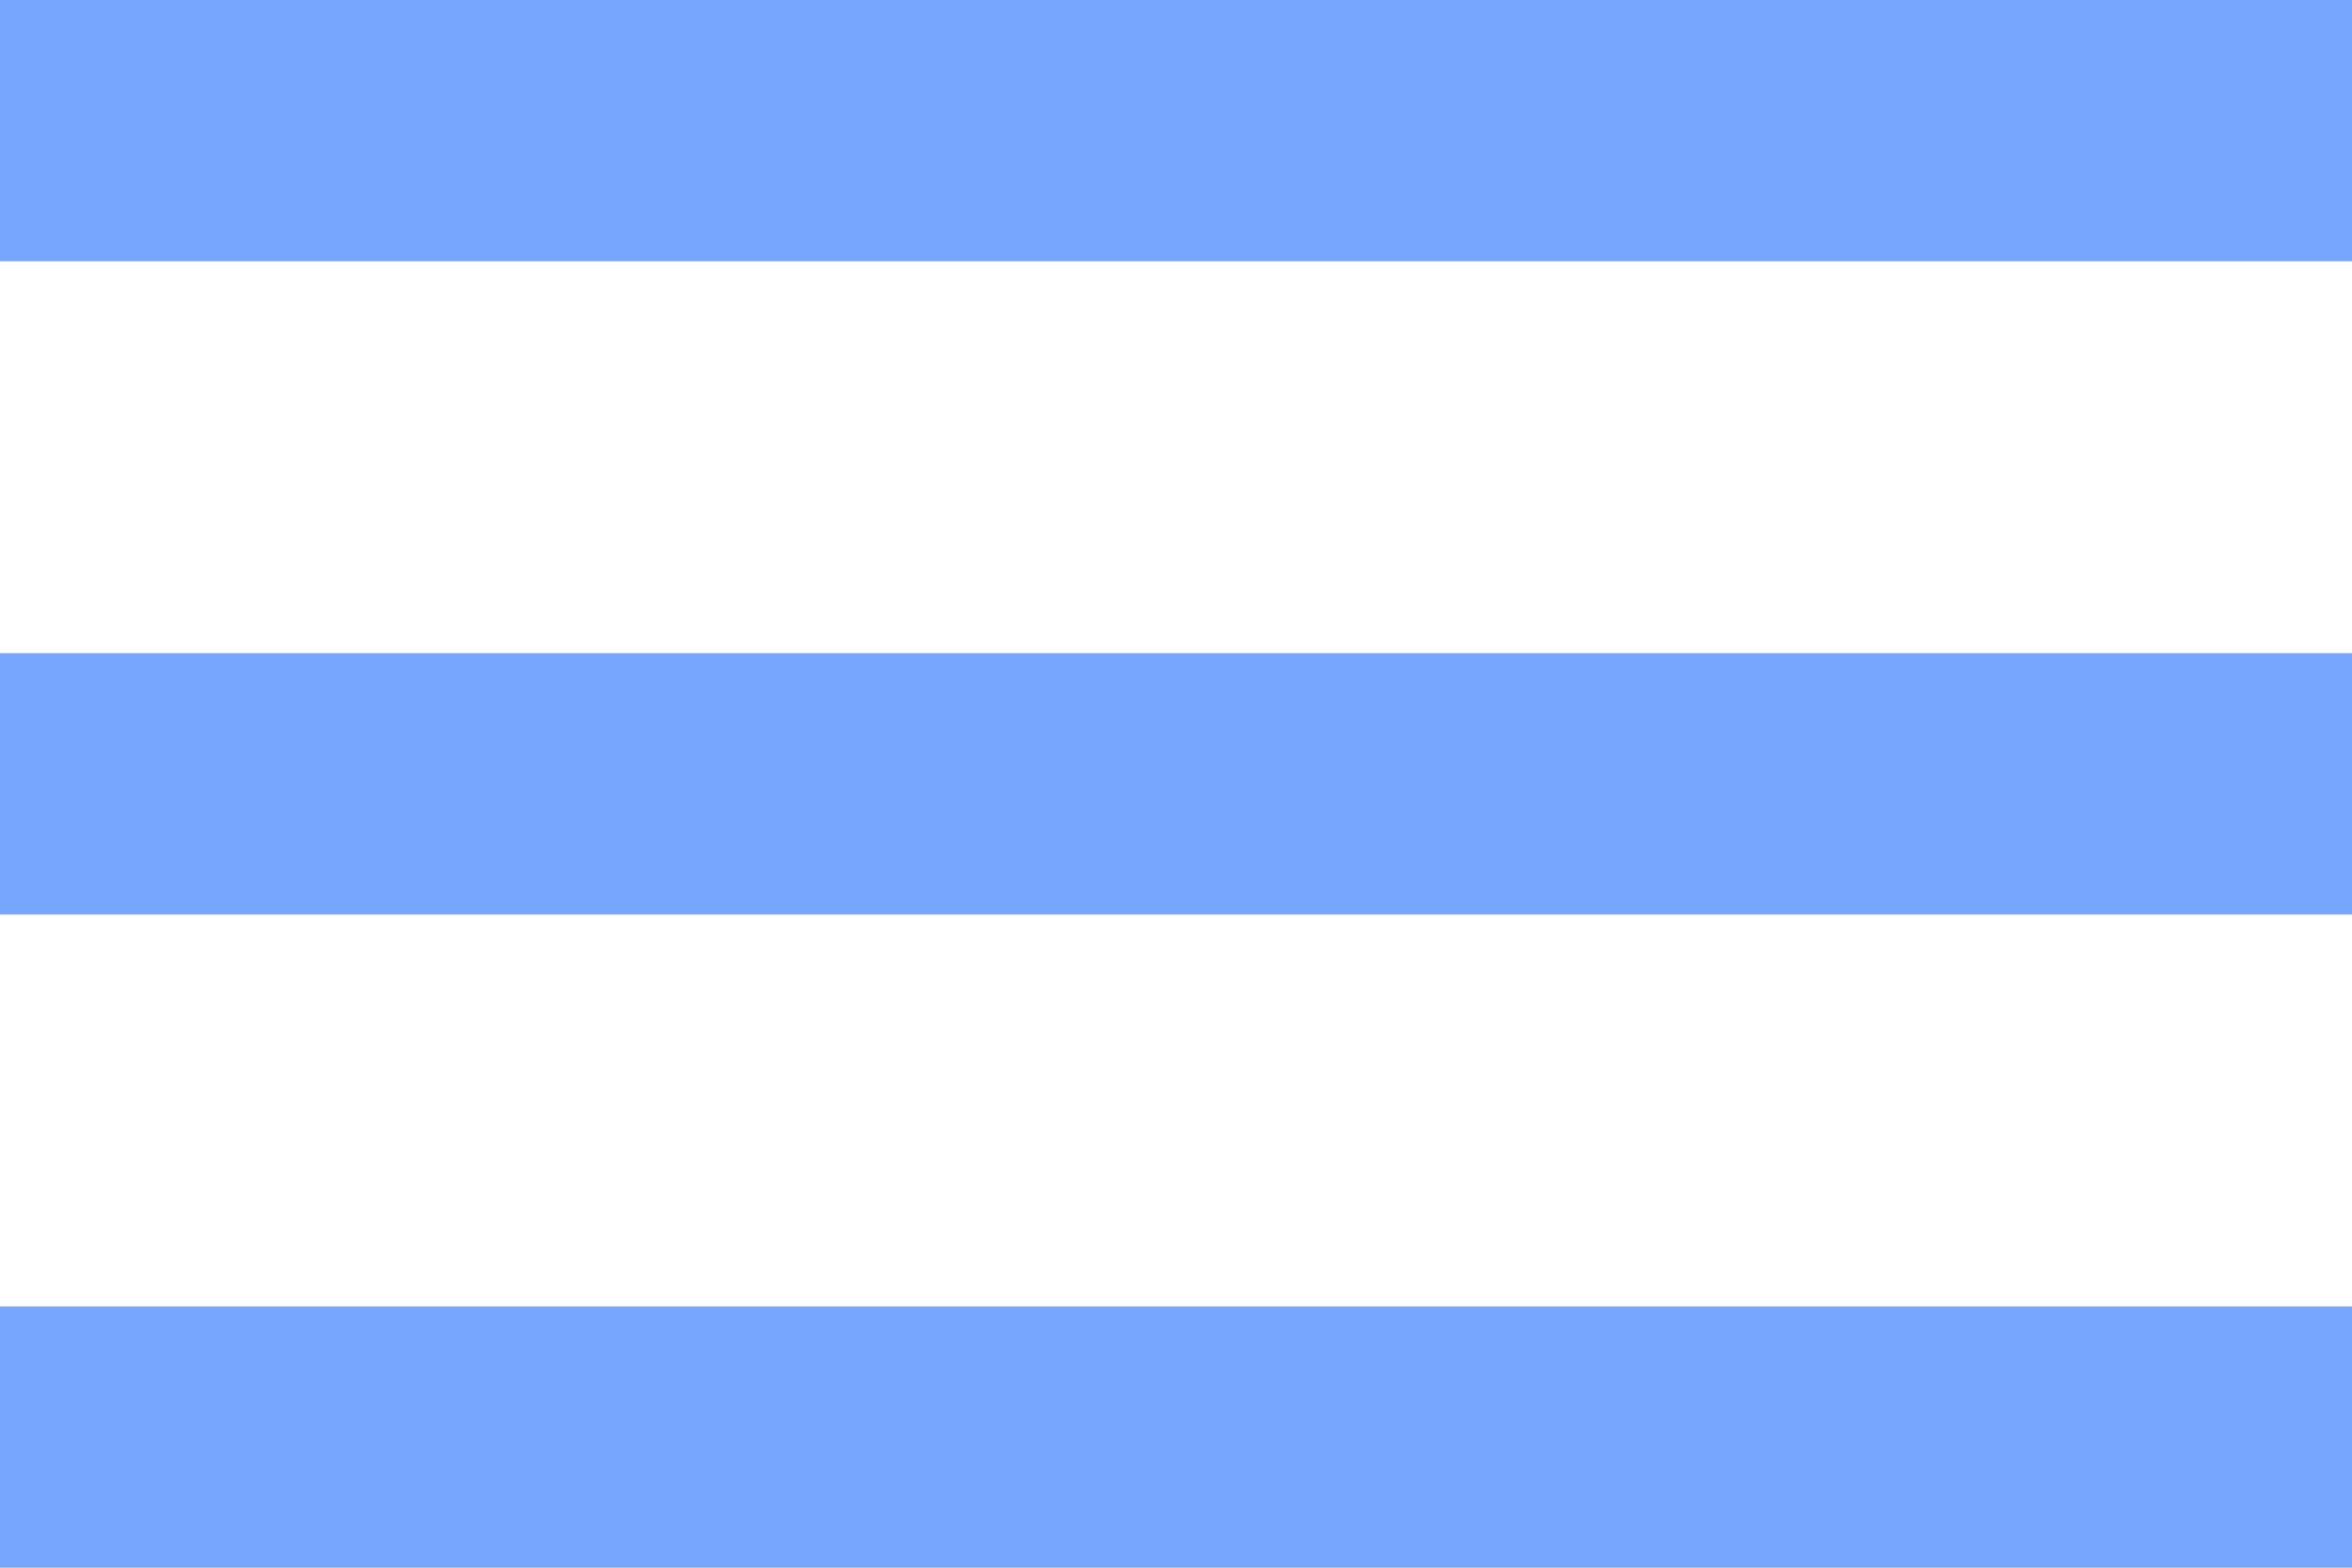
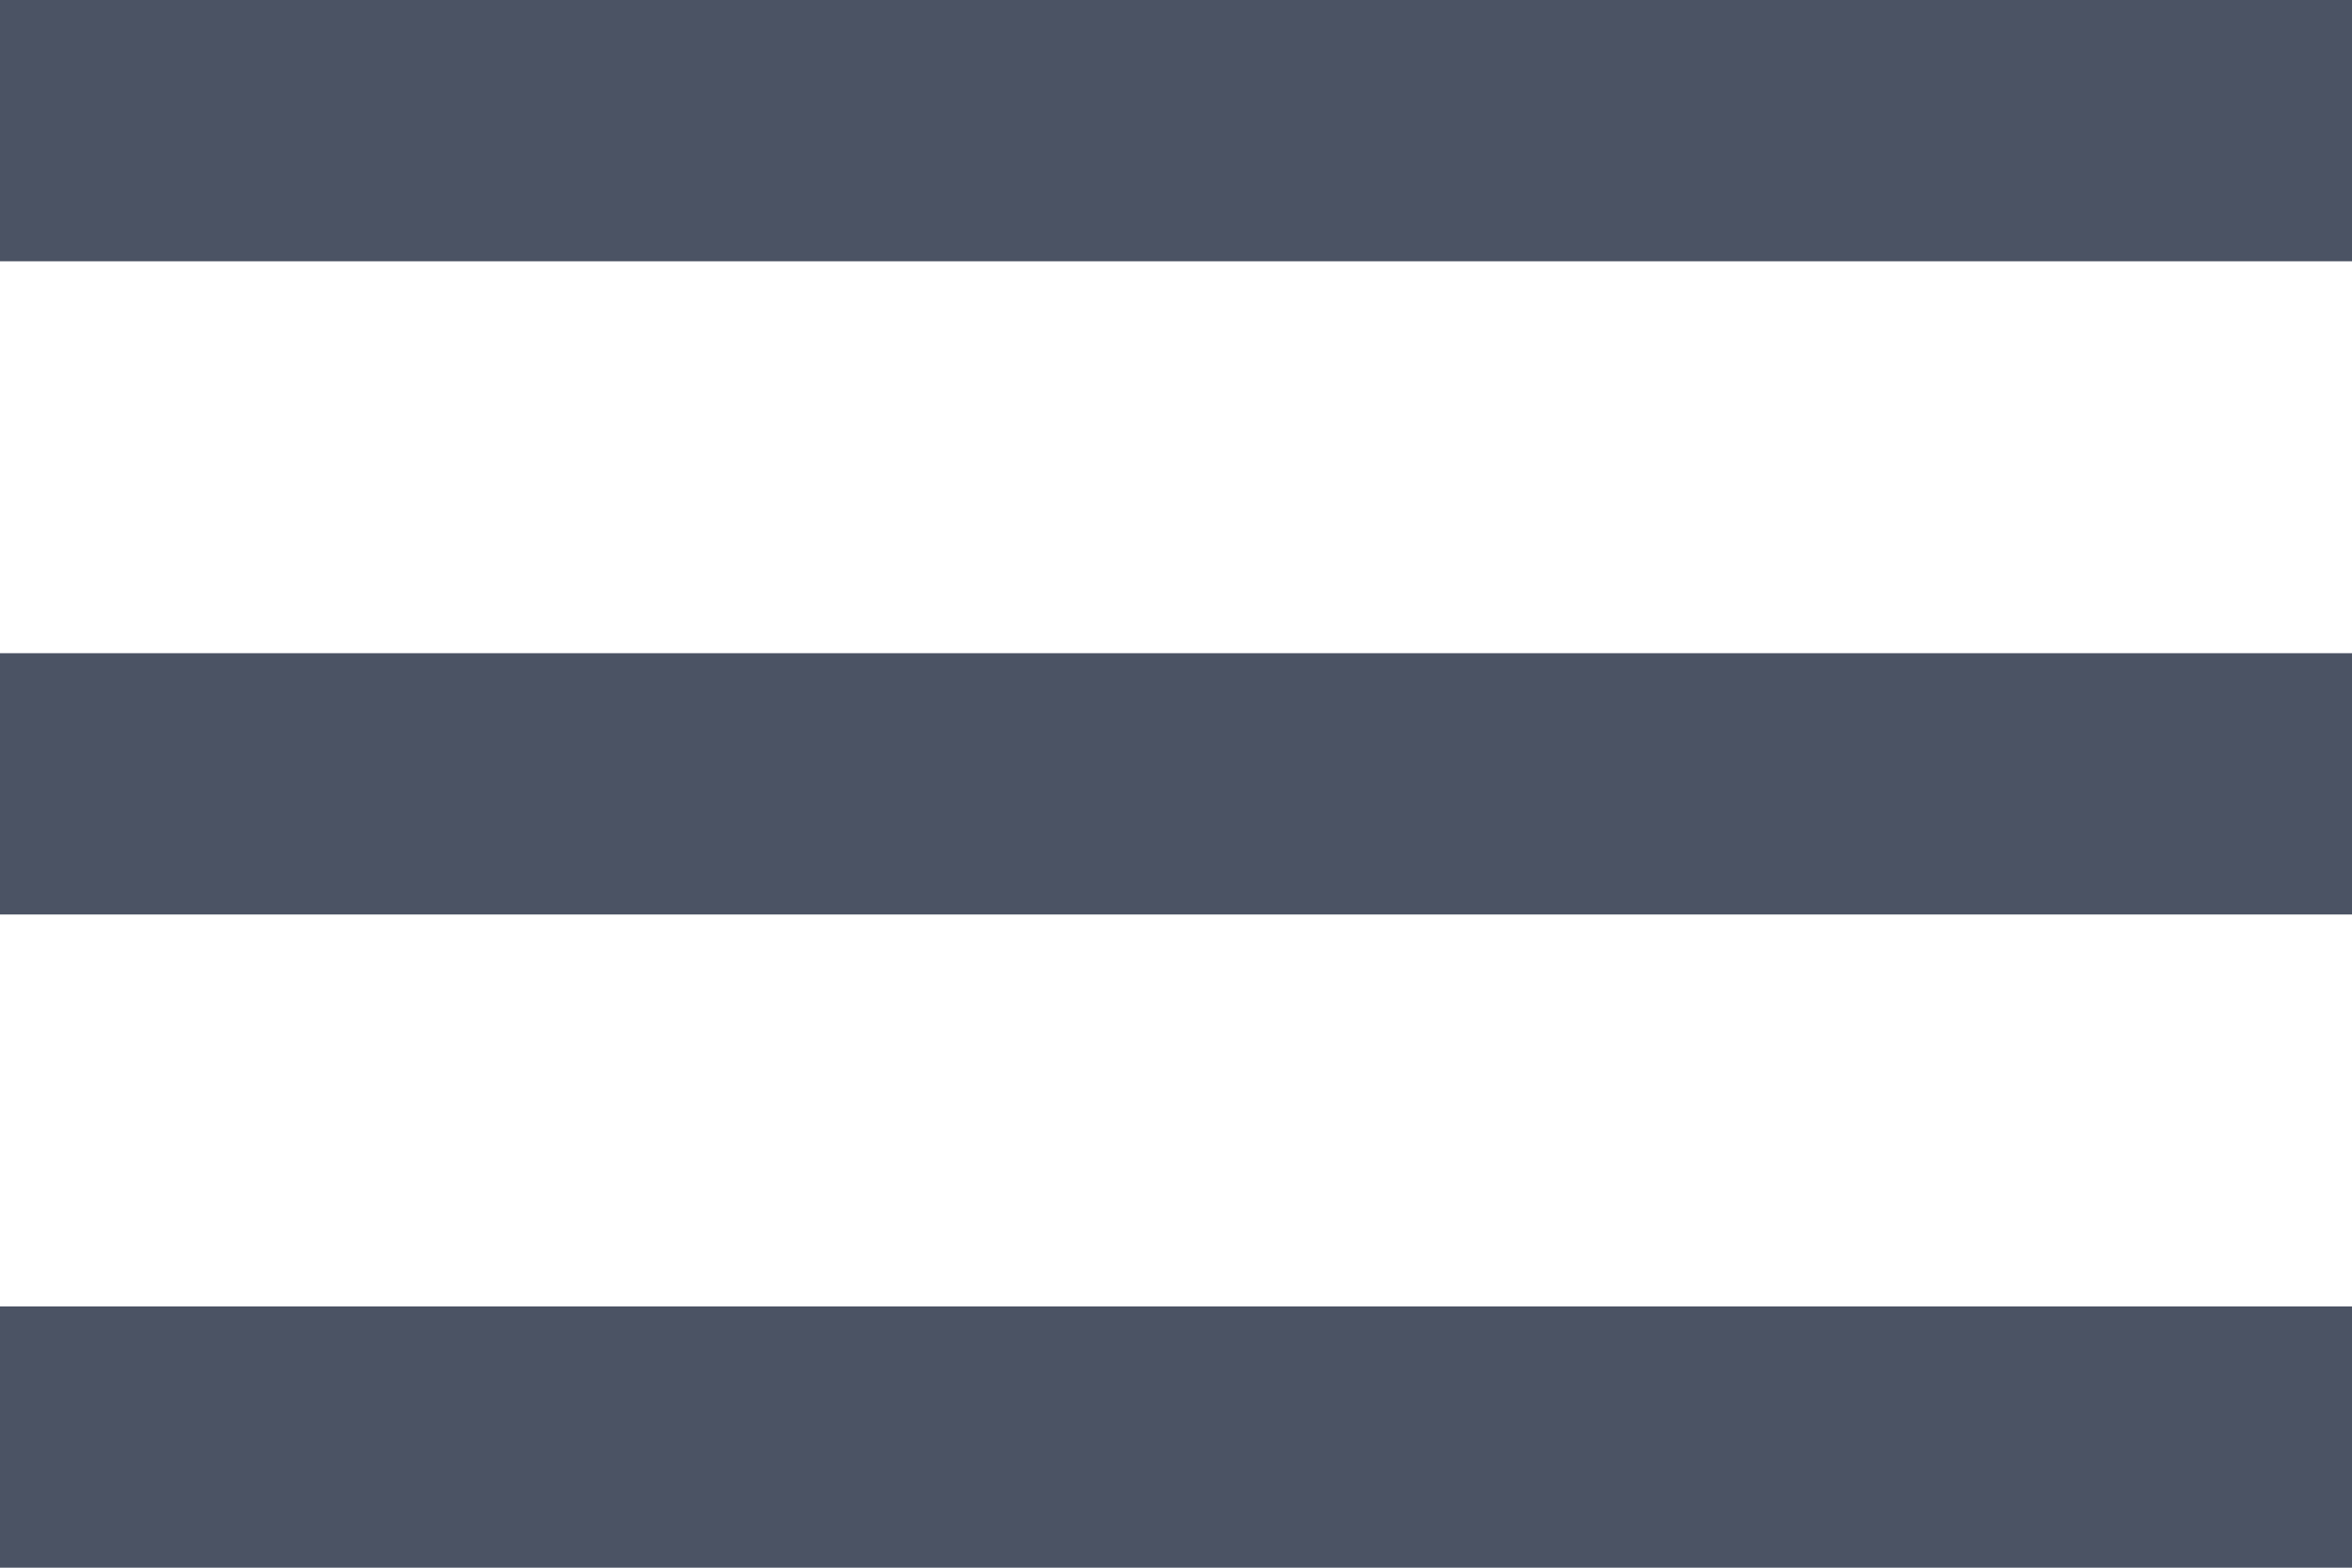
<svg xmlns="http://www.w3.org/2000/svg" width="current" height="current" viewBox="0 0 18 12" fill="none">
-   <path fill-rule="evenodd" clip-rule="evenodd" d="M0 12H18V10H0V12ZM0 7H18V5H0V7ZM0 0V2H18V0H0Z" fill="#77A6FF" />
+   <path fill-rule="evenodd" clip-rule="evenodd" d="M0 12H18V10H0V12ZM0 7H18V5H0V7ZM0 0V2H18V0H0Z" fill="#4B5364" />
</svg>
